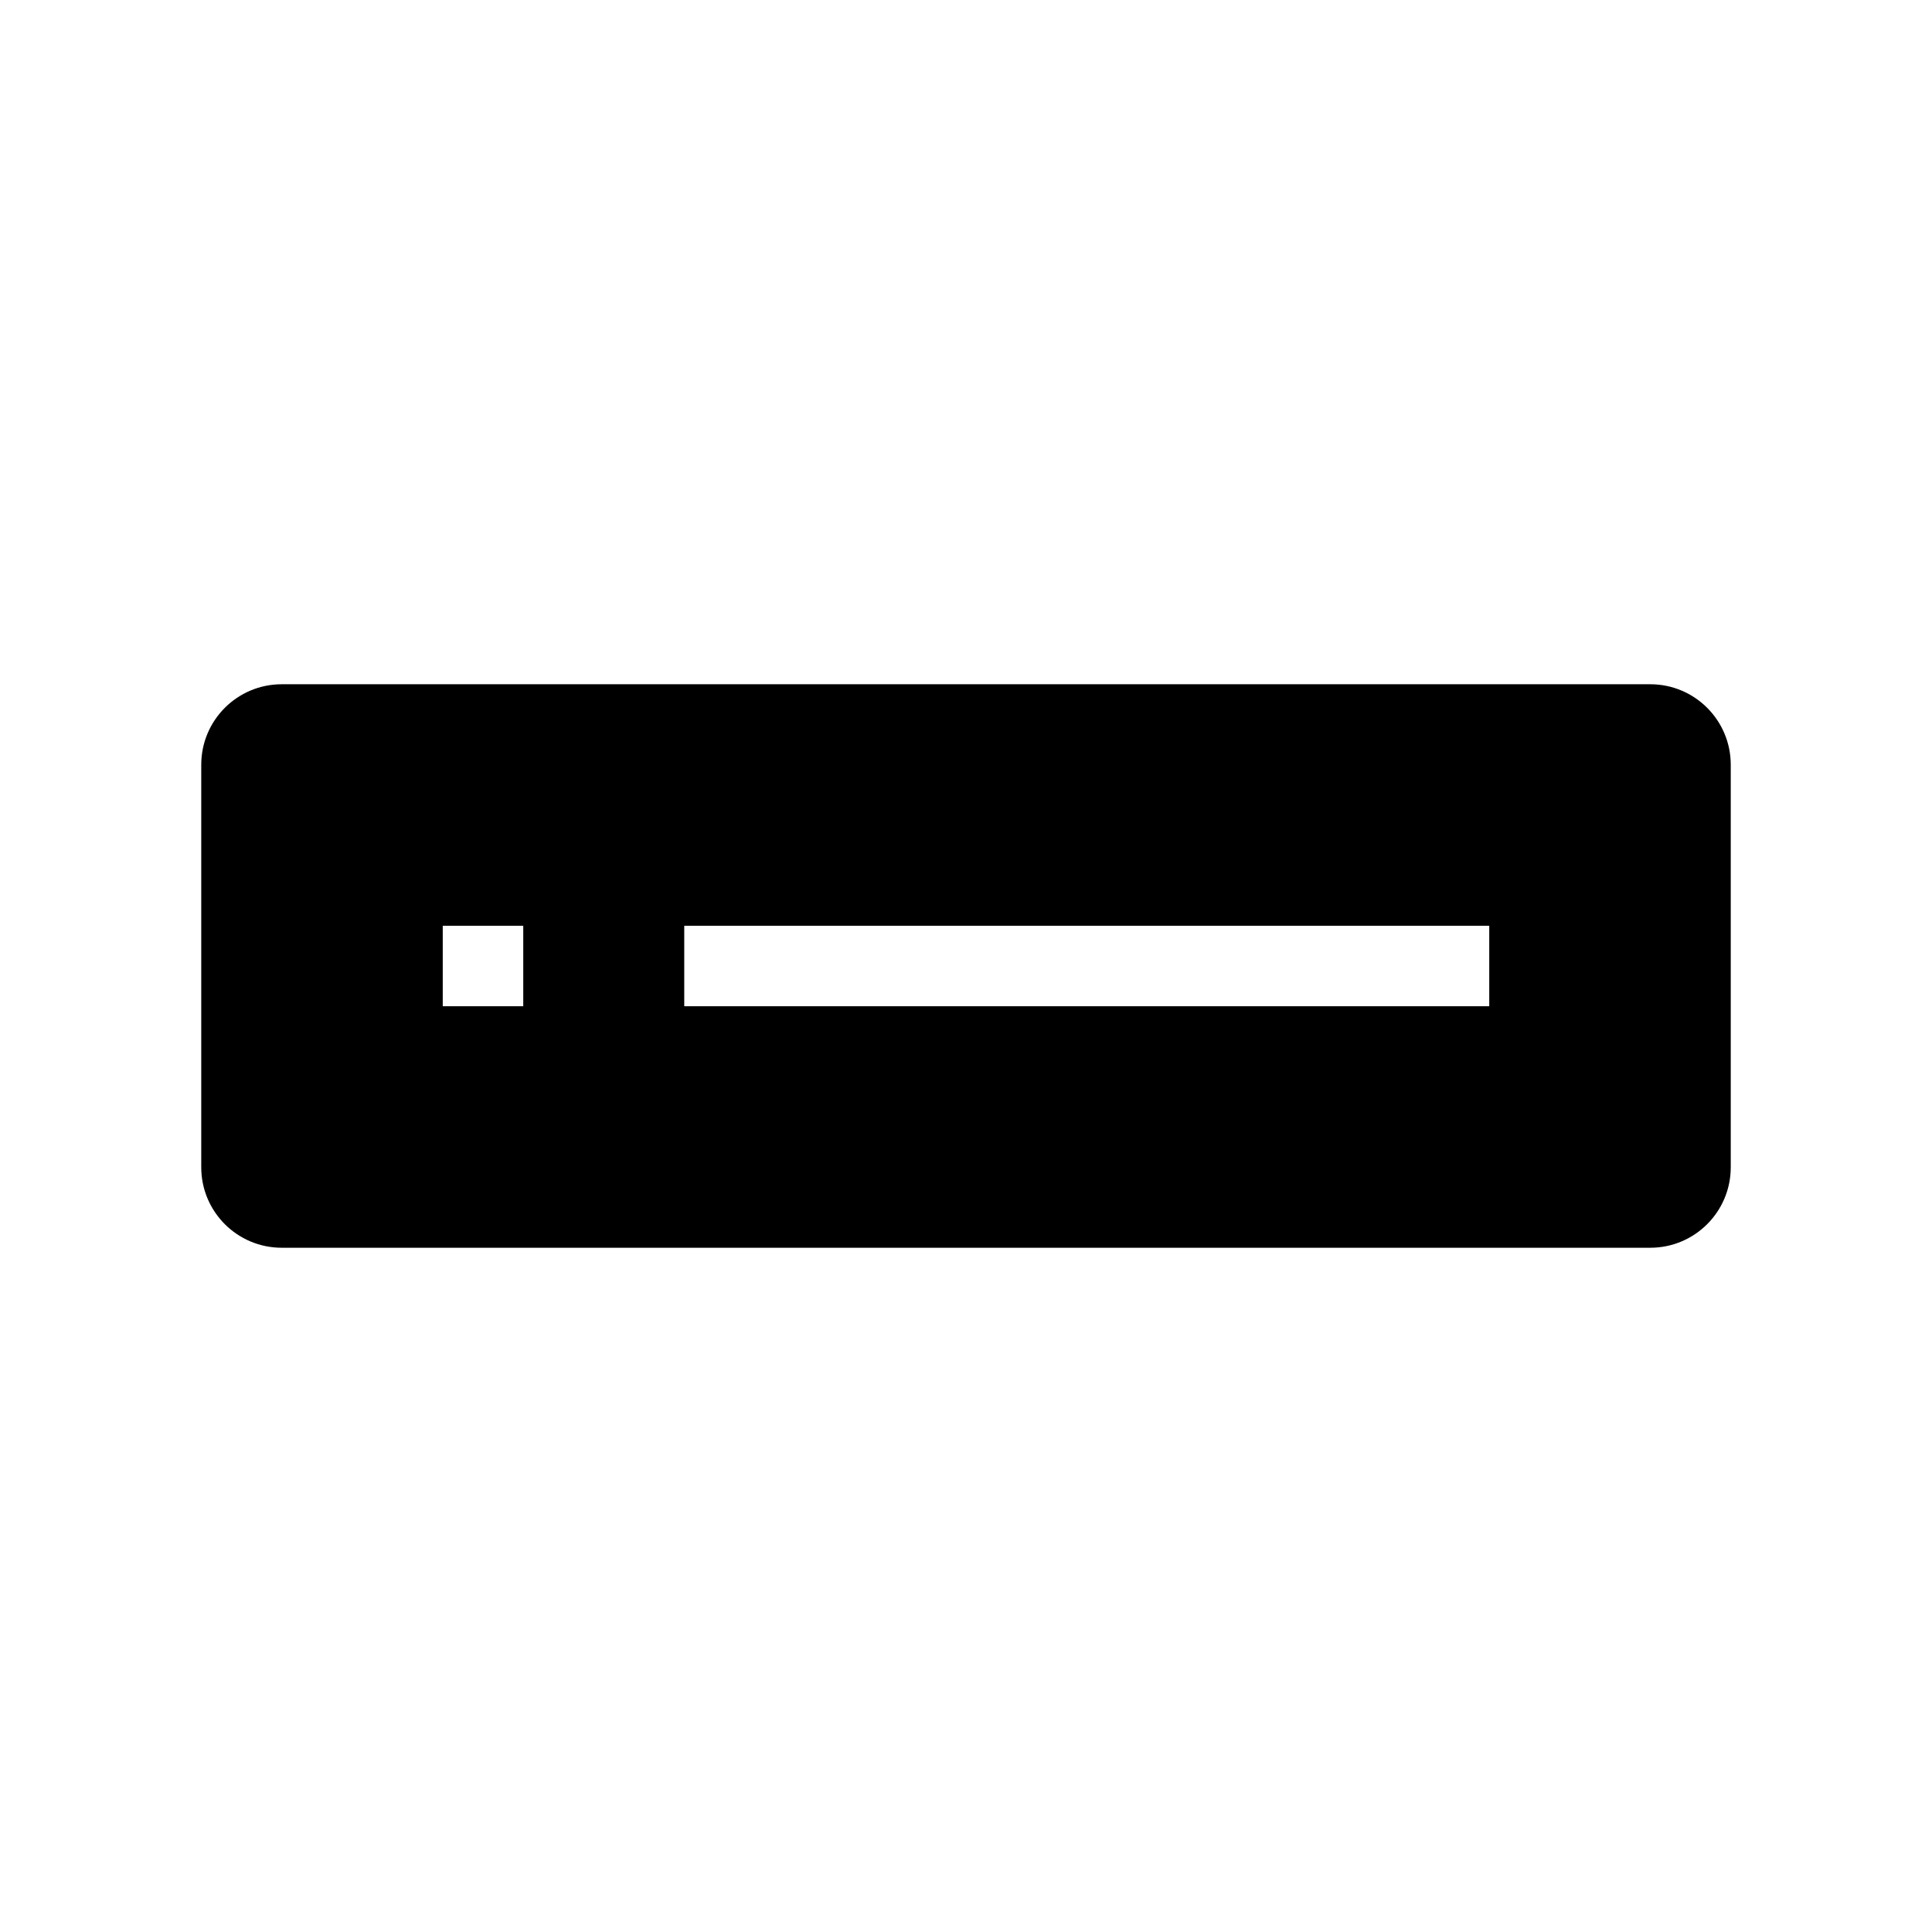
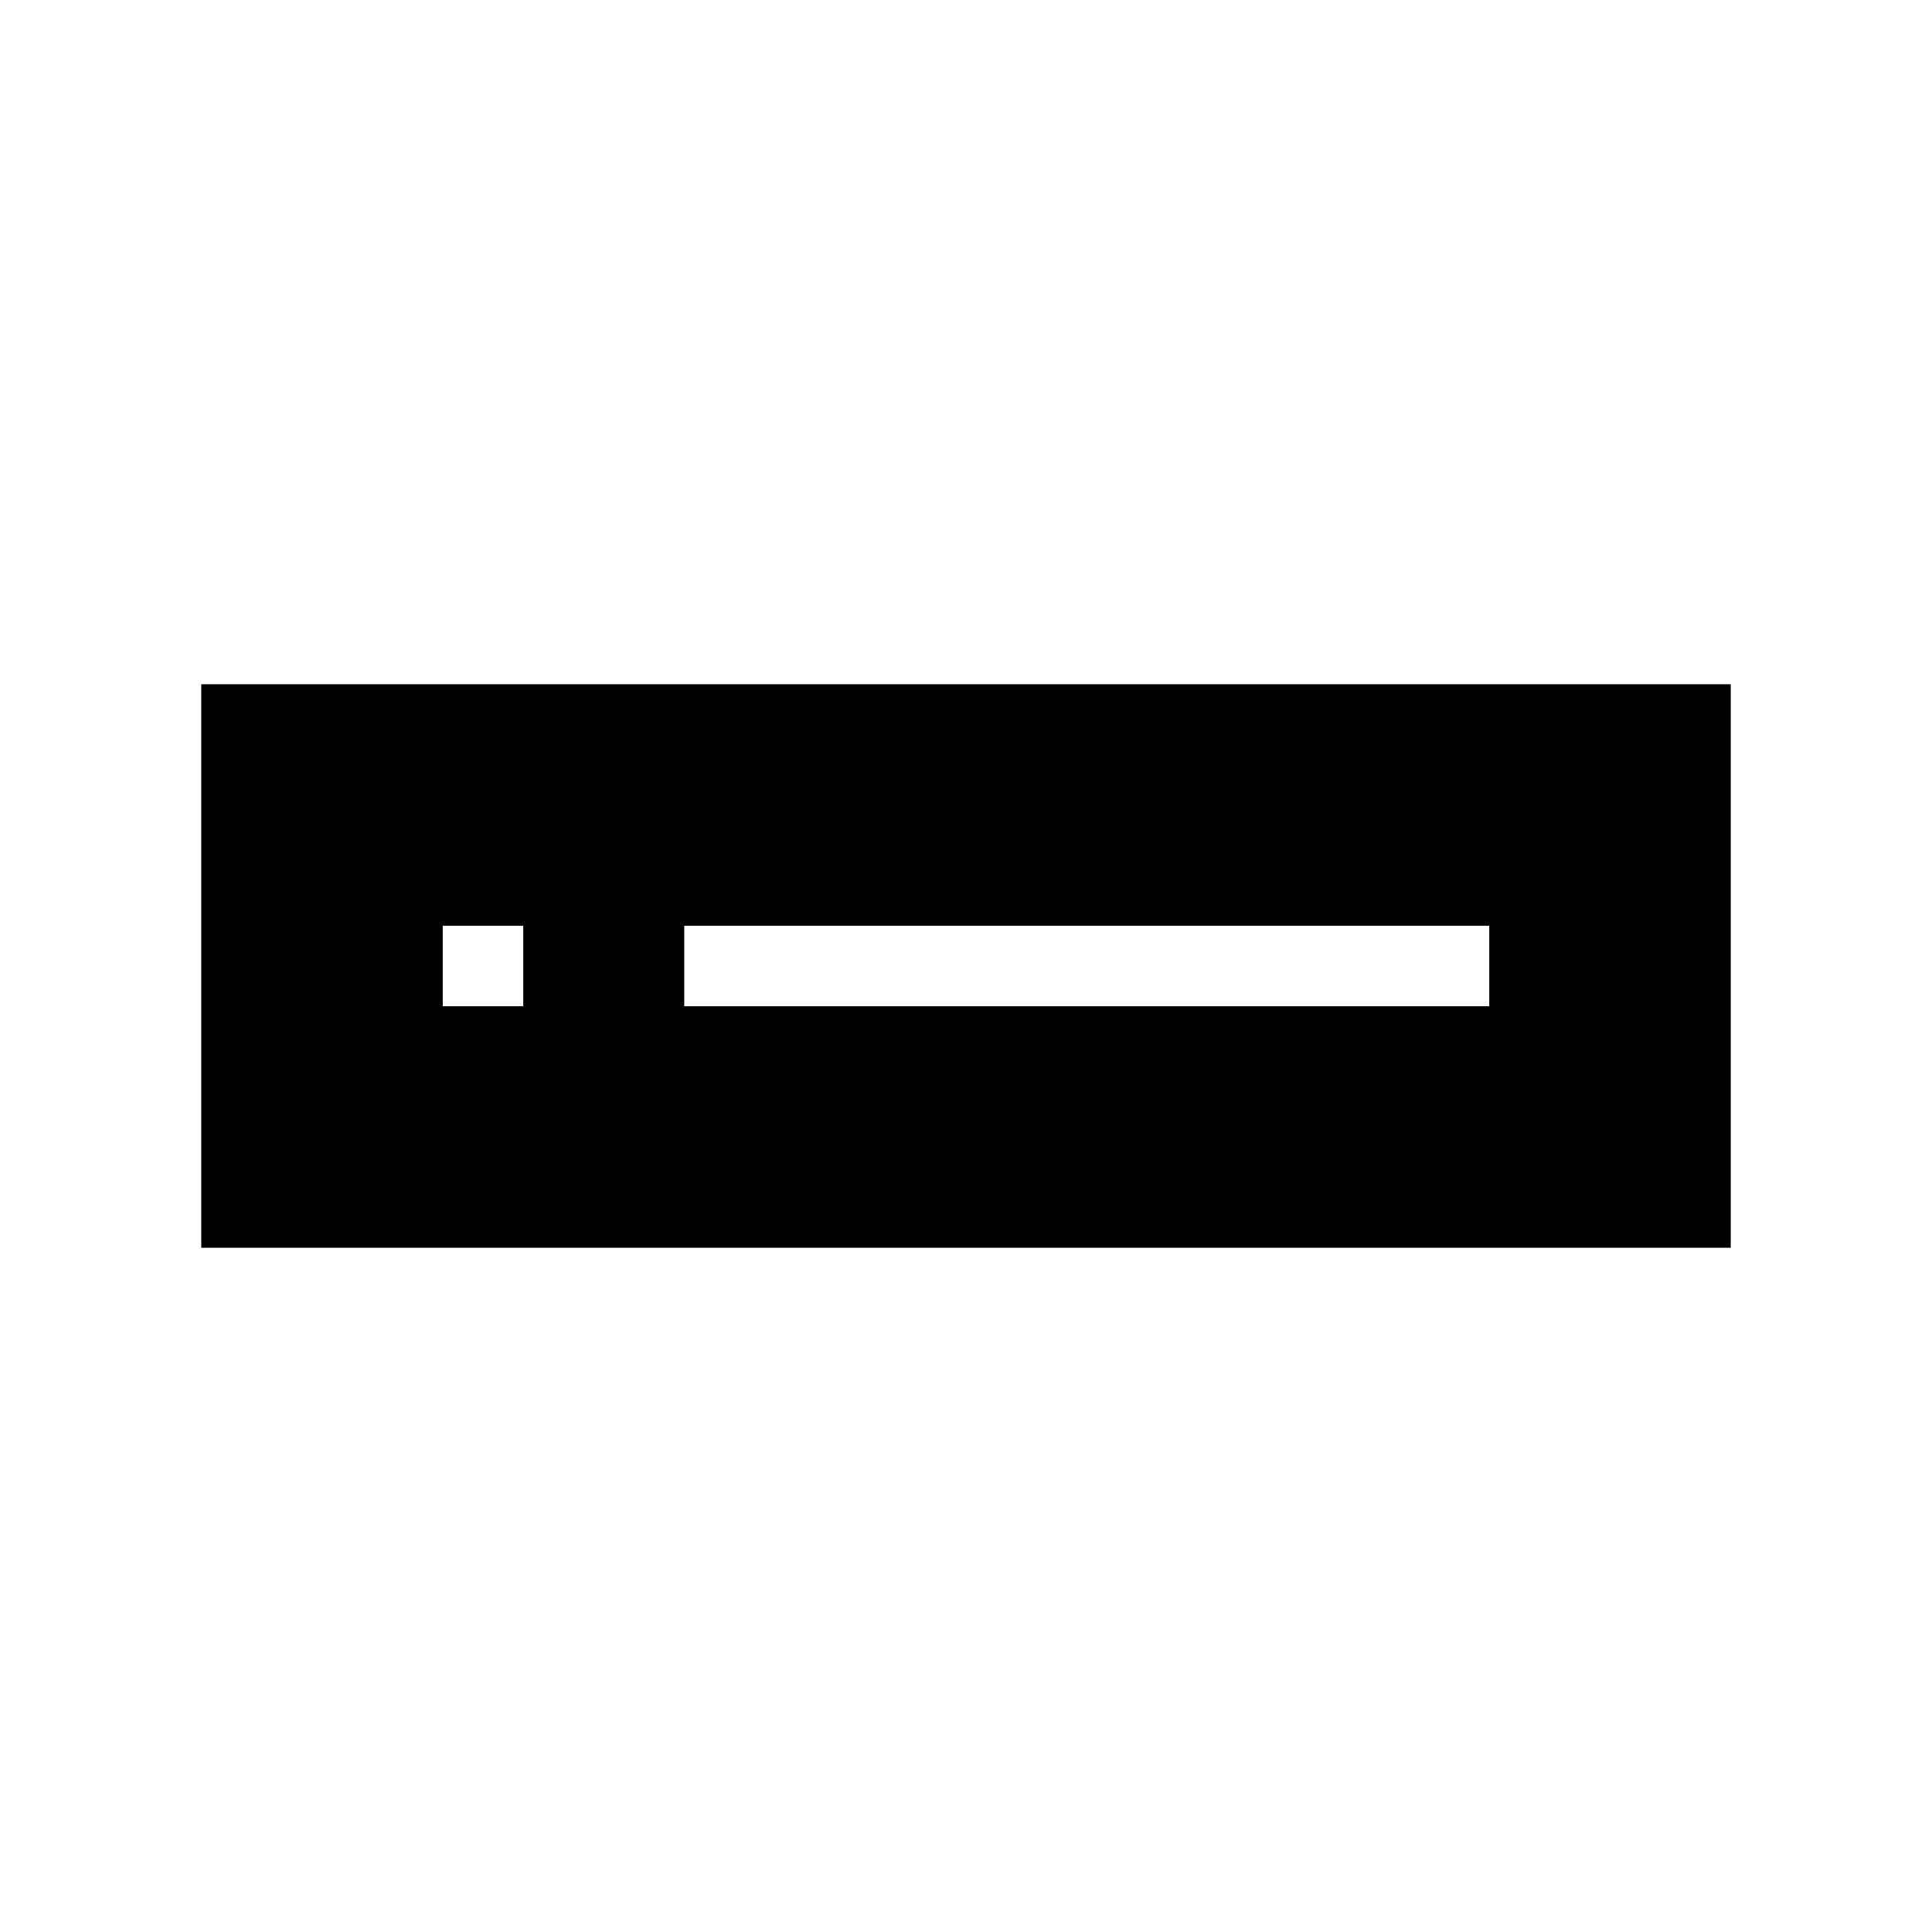
- <svg xmlns="http://www.w3.org/2000/svg" width="48" height="48" viewBox="0 0 48 48">
-   <path fill-rule="evenodd" clip-rule="evenodd" d="M5 19C5 17.895 5.895 17 7 17H41C42.105 17 43 17.895 43 19V29C43 30.105 42.105 31 41 31H7C5.895 31 5 30.105 5 29V19ZM17 23H37V25H17V23ZM13 23H11V25H13V23Z" />
+ <svg xmlns="http://www.w3.org/2000/svg" version="1.1" id="Layer_1" x="0px" y="0px" viewBox="0 0 48 48" style="enable-background:new 0 0 48 48;" xml:space="preserve">
+   <style type="text/css">
+ 	.st0{fill-rule:evenodd;clip-rule:evenodd;}
+ </style>
+   <path class="st0" d="M5,31V17h38v14H5z M17,23h20v2H17V23z M13,23h-2v2h2V23z" />
</svg>
